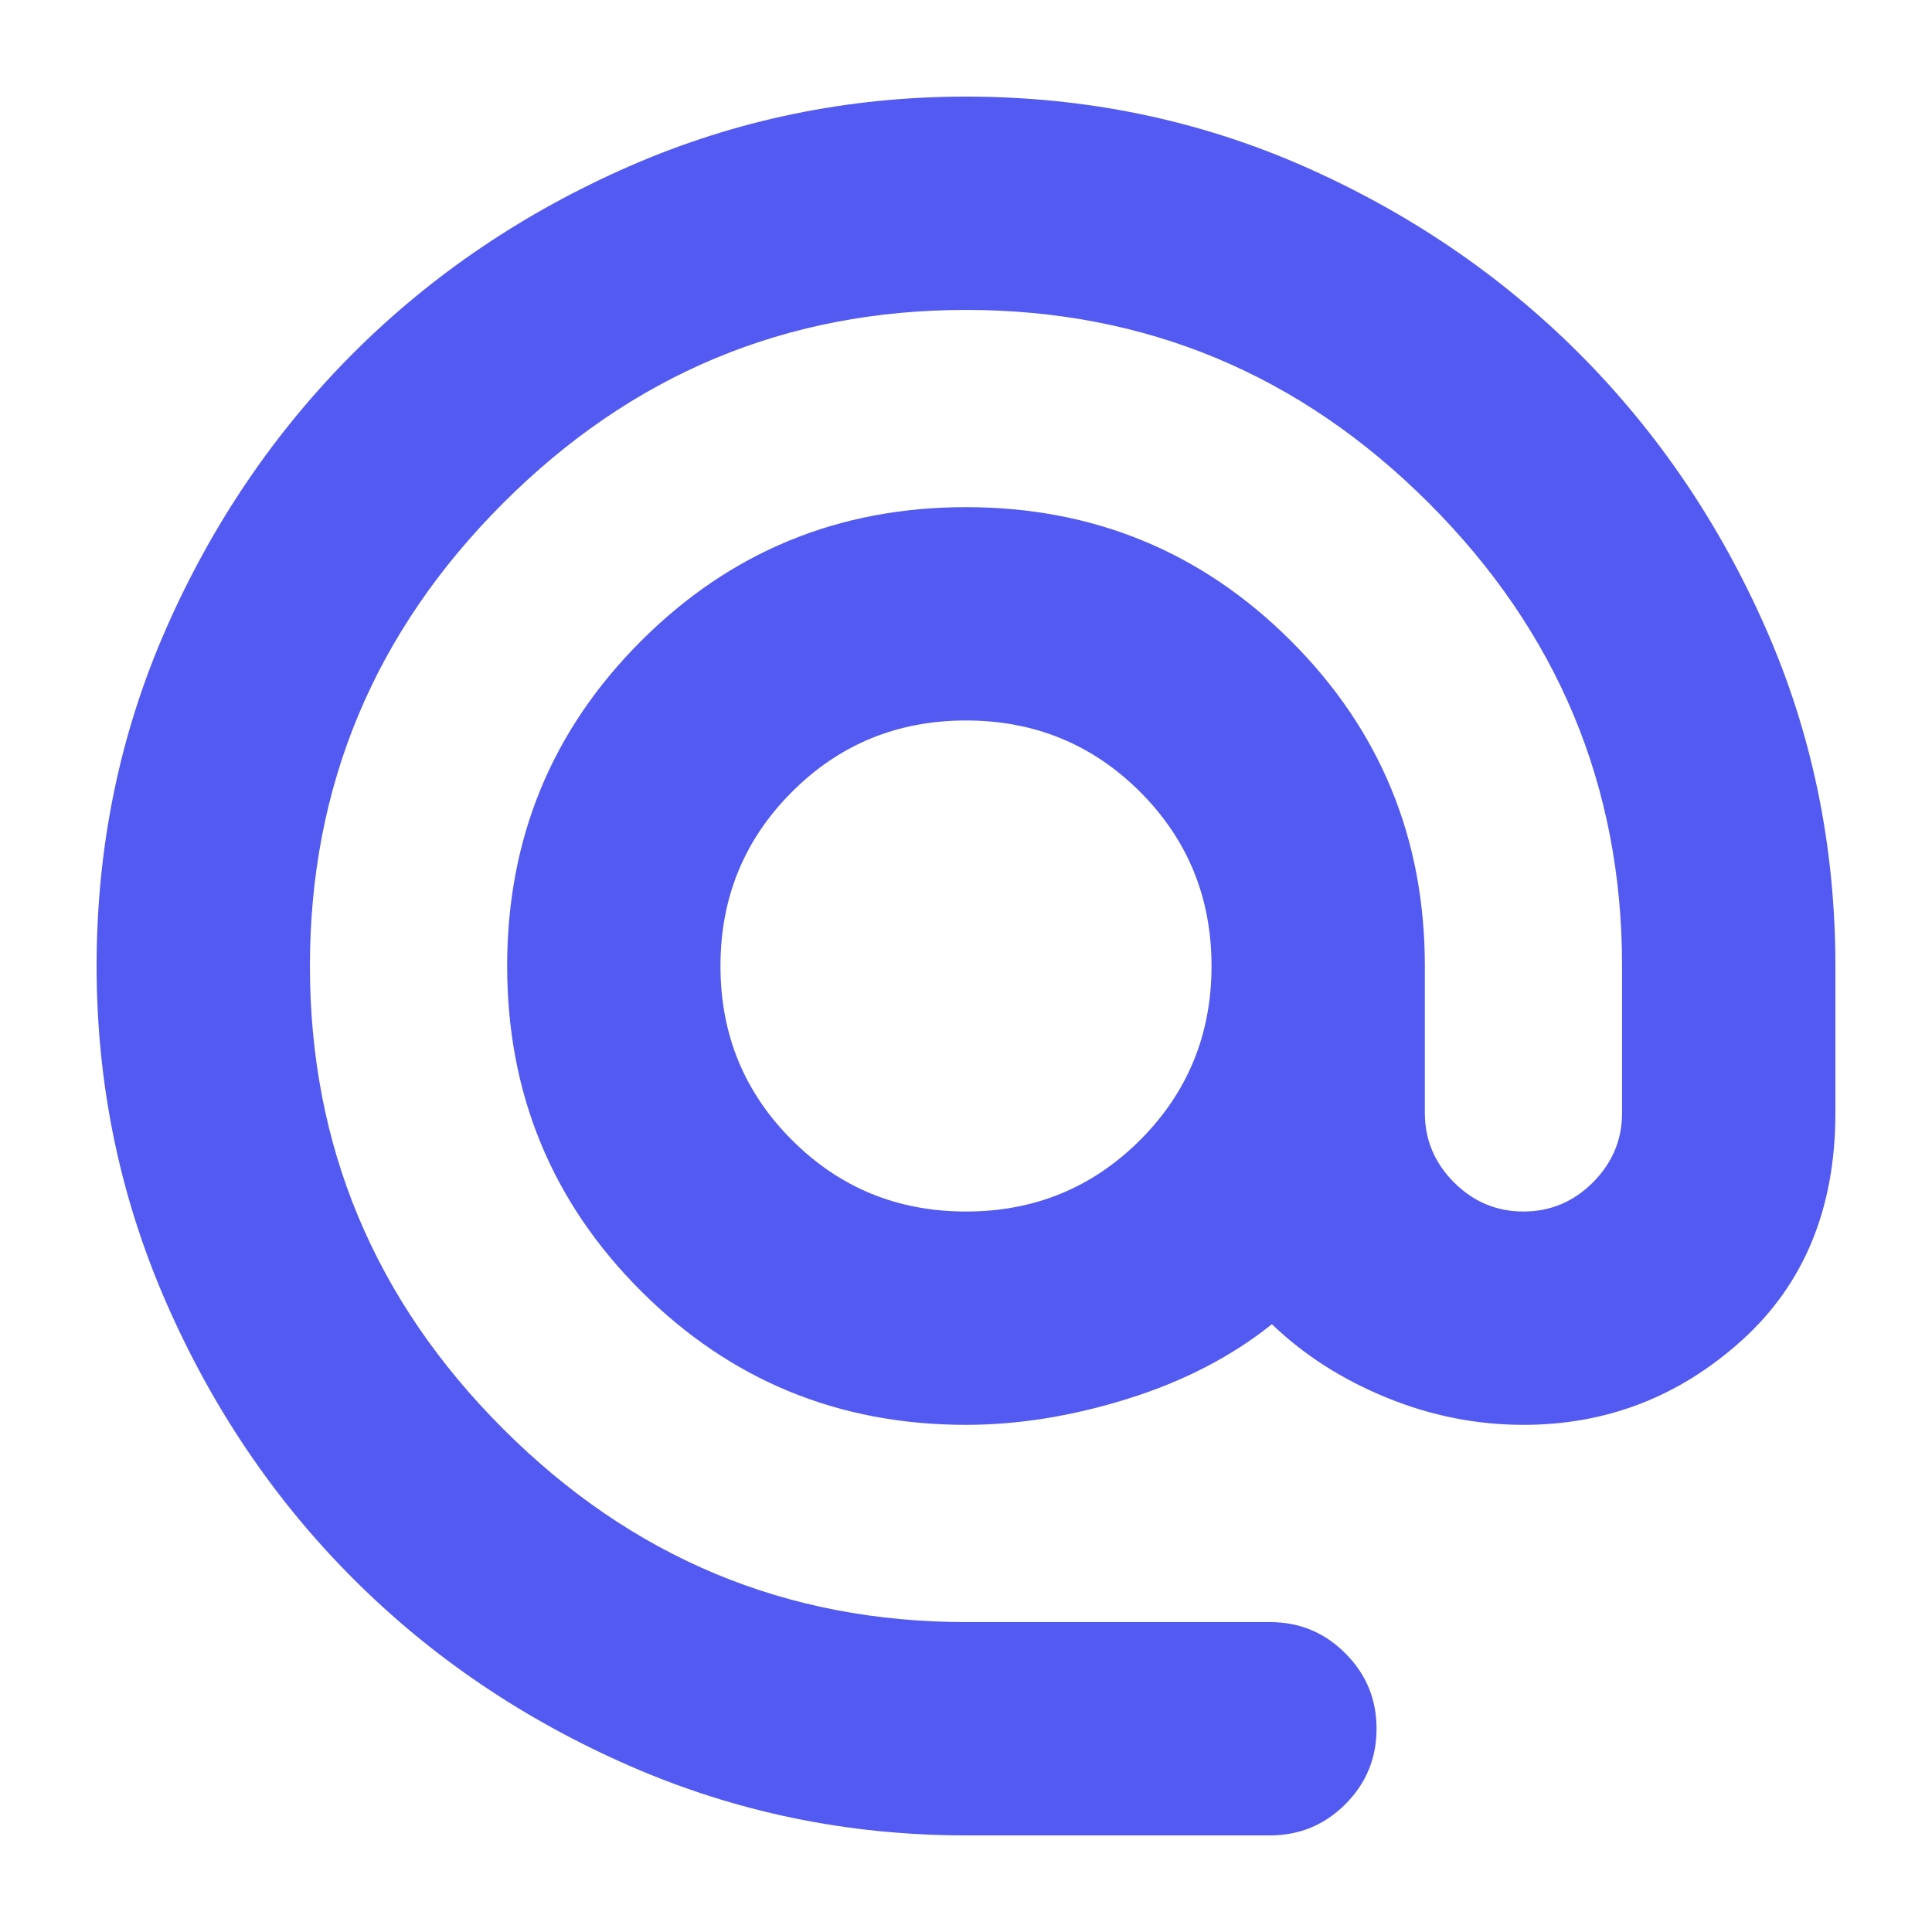
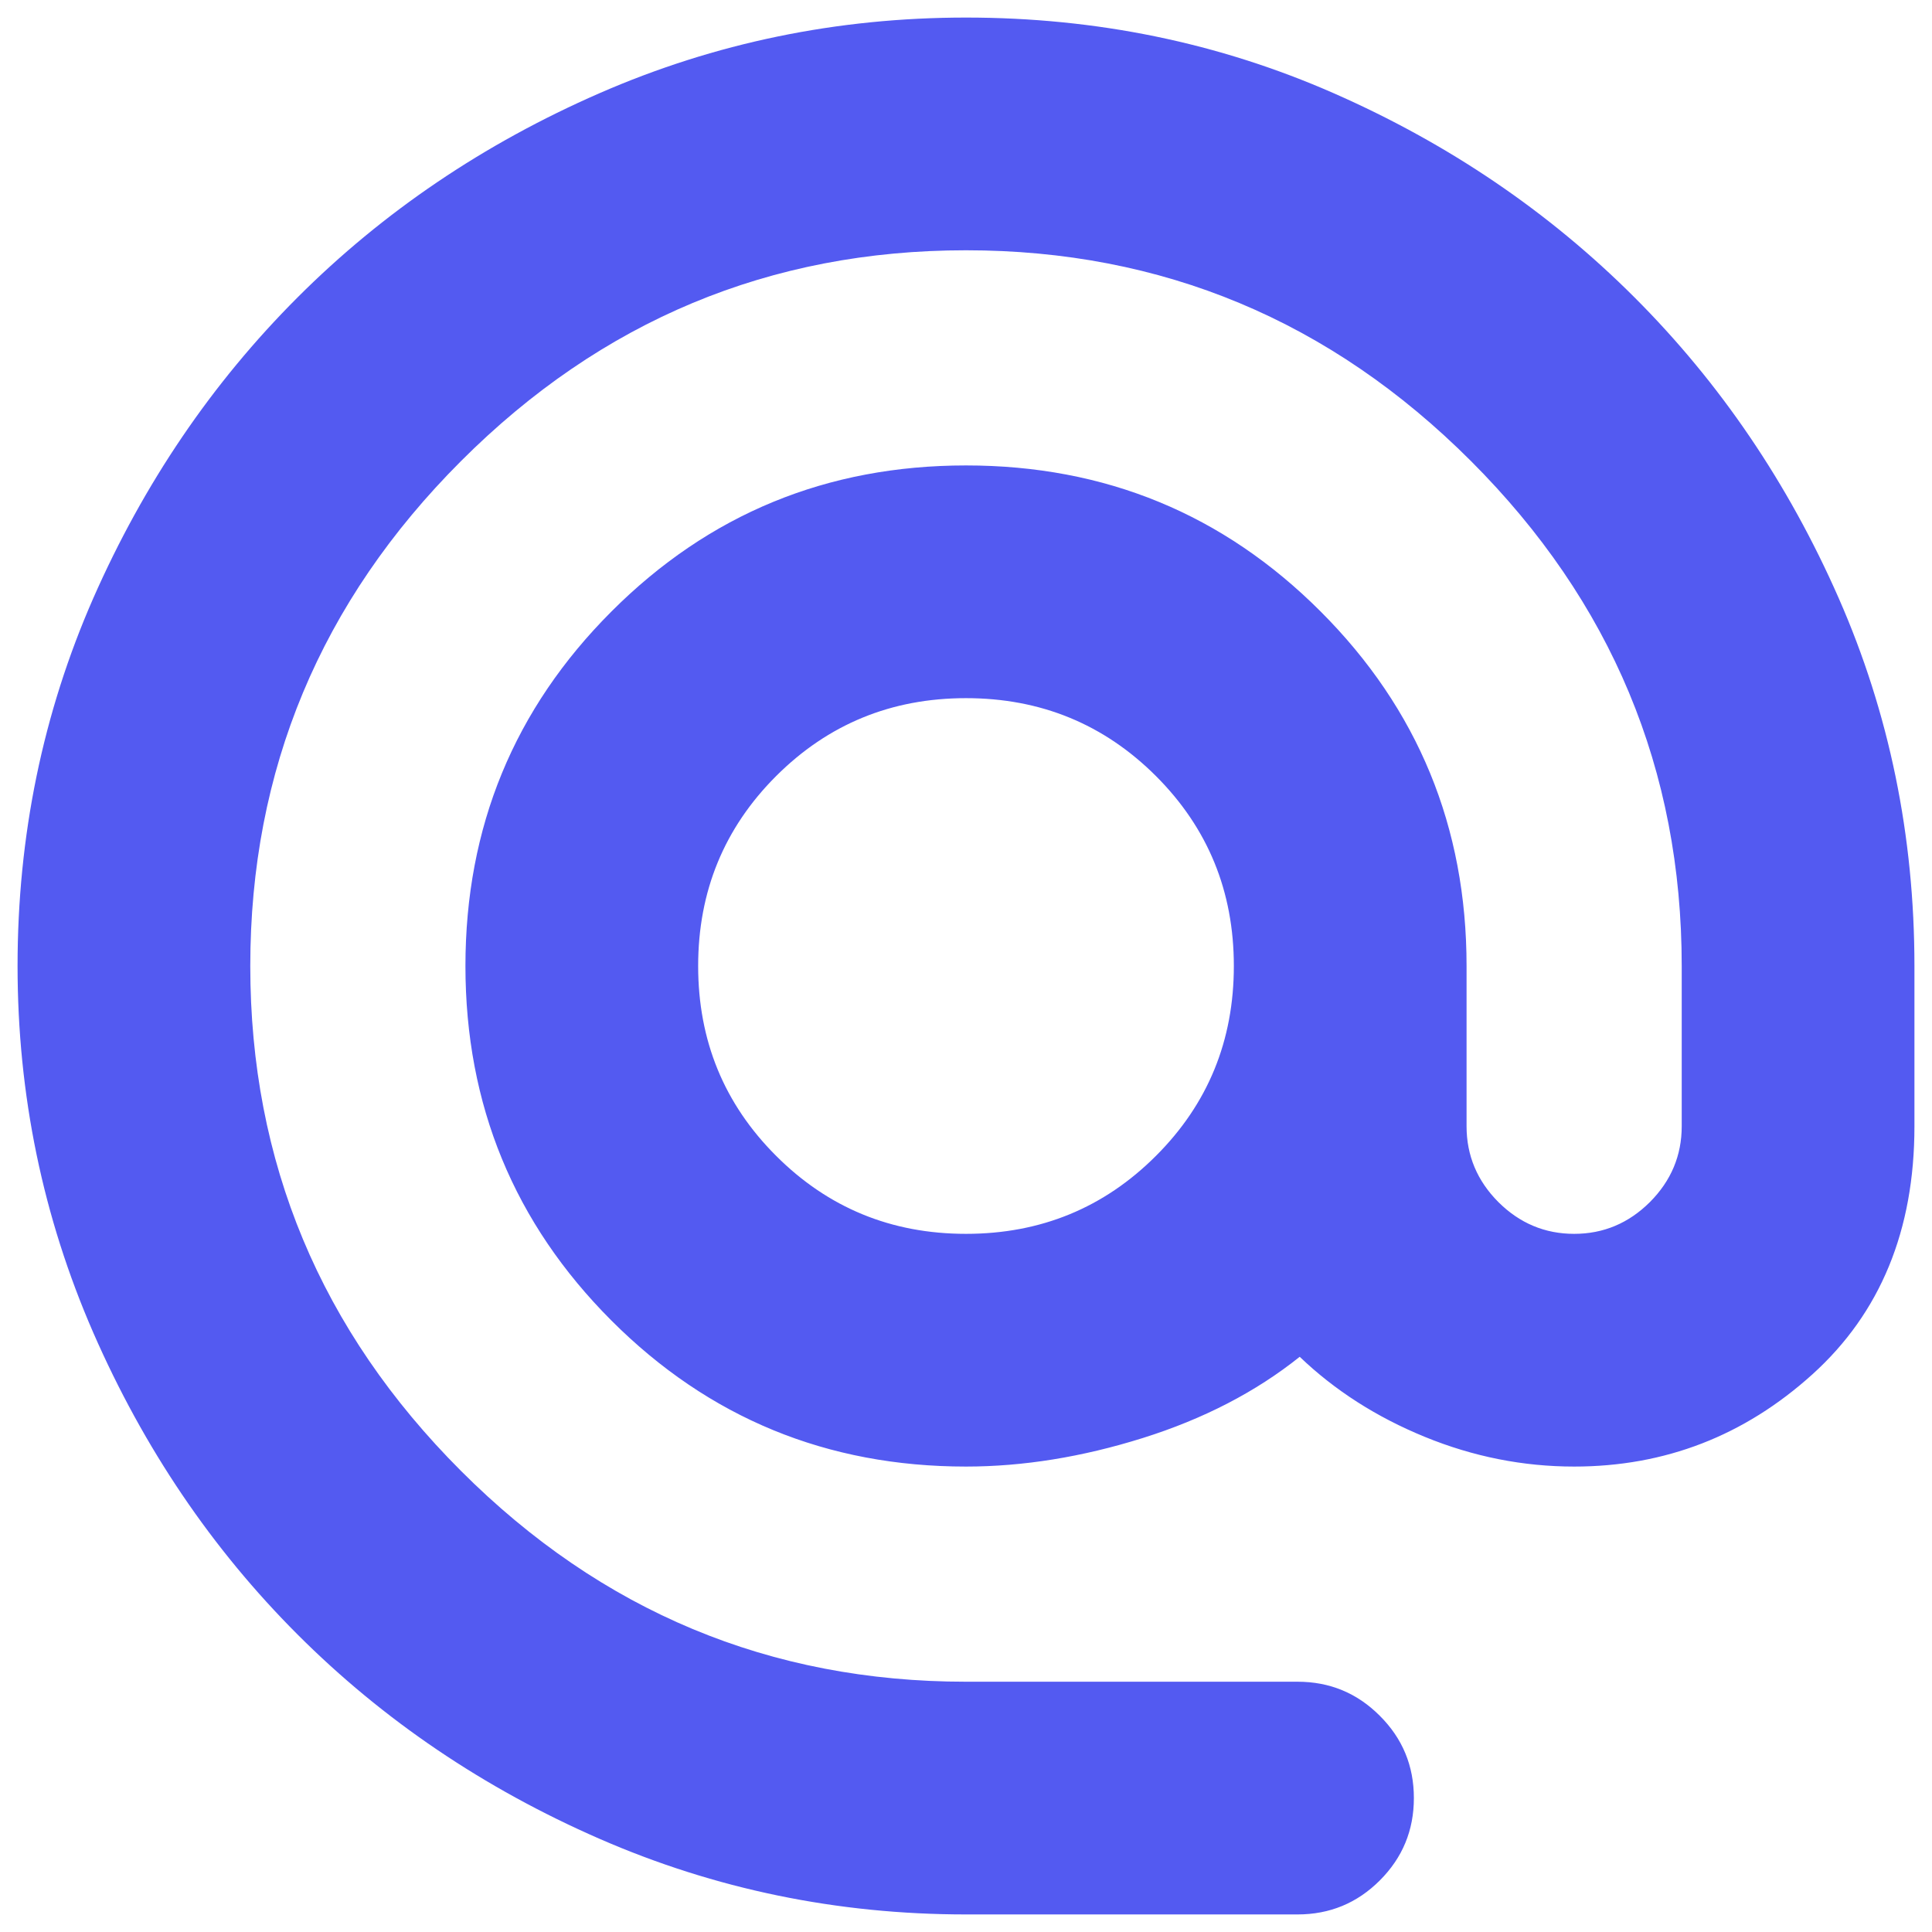
- <svg xmlns="http://www.w3.org/2000/svg" width="24" height="24" viewBox="0 0 24 24" fill="none">
-   <mask id="mask0_516_7031" style="mask-type:alpha" maskUnits="userSpaceOnUse" x="0" y="0" width="24" height="24">
-     <rect width="24" height="24" fill="#D9D9D9" />
-   </mask>
-   <g mask="url(#mask0_516_7031)">
-     <path d="M12 22.8C10.533 22.8 9.142 22.513 7.825 21.938C6.508 21.363 5.363 20.587 4.388 19.612C3.413 18.637 2.637 17.492 2.062 16.175C1.487 14.858 1.2 13.467 1.2 12C1.2 10.517 1.487 9.121 2.062 7.812C2.637 6.504 3.413 5.363 4.388 4.387C5.363 3.413 6.508 2.638 7.825 2.062C9.142 1.488 10.533 1.2 12 1.2C13.483 1.2 14.879 1.488 16.188 2.062C17.496 2.638 18.638 3.413 19.613 4.387C20.588 5.363 21.363 6.504 21.938 7.812C22.513 9.121 22.8 10.517 22.8 12V13.825C22.8 15.008 22.413 15.95 21.638 16.65C20.863 17.35 19.958 17.7 18.925 17.7C18.342 17.7 17.775 17.587 17.225 17.362C16.675 17.137 16.2 16.834 15.8 16.45C15.3 16.85 14.704 17.159 14.013 17.375C13.321 17.592 12.65 17.7 12 17.7C10.417 17.7 9.071 17.146 7.963 16.038C6.854 14.93 6.3 13.584 6.3 12C6.3 10.417 6.854 9.071 7.963 7.963C9.071 6.855 10.417 6.3 12 6.3C13.583 6.3 14.929 6.855 16.038 7.963C17.146 9.071 17.7 10.417 17.7 12V13.825C17.7 14.159 17.821 14.446 18.062 14.688C18.304 14.93 18.592 15.05 18.925 15.05C19.258 15.05 19.546 14.93 19.788 14.688C20.029 14.446 20.15 14.159 20.15 13.825V12C20.15 9.767 19.35 7.85 17.75 6.25C16.15 4.65 14.233 3.85 12 3.85C9.767 3.85 7.85 4.65 6.25 6.25C4.65 7.85 3.85 9.767 3.85 12C3.85 14.233 4.65 16.15 6.25 17.75C7.85 19.35 9.767 20.15 12 20.15H15.775C16.142 20.15 16.454 20.279 16.712 20.538C16.971 20.796 17.1 21.108 17.1 21.475C17.1 21.842 16.971 22.154 16.712 22.413C16.454 22.671 16.142 22.8 15.775 22.8H12ZM12 15.05C12.85 15.05 13.571 14.754 14.163 14.162C14.754 13.571 15.05 12.85 15.05 12C15.05 11.15 14.754 10.429 14.163 9.837C13.571 9.246 12.85 8.95 12 8.95C11.15 8.95 10.429 9.246 9.838 9.837C9.246 10.429 8.95 11.15 8.95 12C8.95 12.85 9.246 13.571 9.838 14.162C10.429 14.754 11.15 15.05 12 15.05Z" fill="#535AF1" />
-   </g>
+ <svg xmlns="http://www.w3.org/2000/svg" width="22" height="22" viewBox="0 0 22 22" fill="none">
+   <path d="M11 21.8C9.534 21.8 8.142 21.513 6.825 20.938C5.509 20.363 4.363 19.587 3.388 18.612C2.413 17.637 1.638 16.492 1.062 15.175C0.488 13.858 0.2 12.467 0.2 11C0.2 9.517 0.488 8.121 1.062 6.812C1.638 5.504 2.413 4.362 3.388 3.387C4.363 2.412 5.509 1.637 6.825 1.062C8.142 0.487 9.534 0.2 11 0.2C12.483 0.2 13.88 0.487 15.188 1.062C16.496 1.637 17.638 2.412 18.613 3.387C19.588 4.362 20.363 5.504 20.938 6.812C21.513 8.121 21.8 9.517 21.8 11V12.825C21.8 14.008 21.413 14.95 20.638 15.65C19.863 16.35 18.959 16.7 17.925 16.7C17.342 16.7 16.775 16.587 16.225 16.362C15.675 16.137 15.2 15.833 14.8 15.45C14.3 15.85 13.704 16.158 13.013 16.375C12.321 16.592 11.65 16.7 11 16.7C9.417 16.7 8.071 16.146 6.963 15.038C5.855 13.929 5.3 12.583 5.3 11C5.3 9.417 5.855 8.071 6.963 6.963C8.071 5.854 9.417 5.3 11 5.3C12.584 5.3 13.93 5.854 15.038 6.963C16.146 8.071 16.7 9.417 16.7 11V12.825C16.7 13.158 16.821 13.446 17.062 13.688C17.304 13.929 17.592 14.05 17.925 14.05C18.259 14.05 18.546 13.929 18.788 13.688C19.029 13.446 19.15 13.158 19.15 12.825V11C19.15 8.767 18.35 6.85 16.75 5.25C15.15 3.65 13.233 2.85 11 2.85C8.767 2.85 6.85 3.65 5.25 5.25C3.65 6.85 2.85 8.767 2.85 11C2.85 13.233 3.65 15.15 5.25 16.75C6.85 18.35 8.767 19.15 11 19.15H14.775C15.142 19.15 15.454 19.279 15.712 19.538C15.971 19.796 16.1 20.108 16.1 20.475C16.1 20.842 15.971 21.154 15.712 21.413C15.454 21.671 15.142 21.8 14.775 21.8H11ZM11 14.05C11.85 14.05 12.571 13.754 13.163 13.162C13.755 12.571 14.05 11.85 14.05 11C14.05 10.15 13.755 9.429 13.163 8.837C12.571 8.246 11.85 7.95 11 7.95C10.15 7.95 9.43 8.246 8.838 8.837C8.246 9.429 7.95 10.15 7.95 11C7.95 11.85 8.246 12.571 8.838 13.162C9.43 13.754 10.15 14.05 11 14.05Z" fill="#535AF1" />
</svg>
